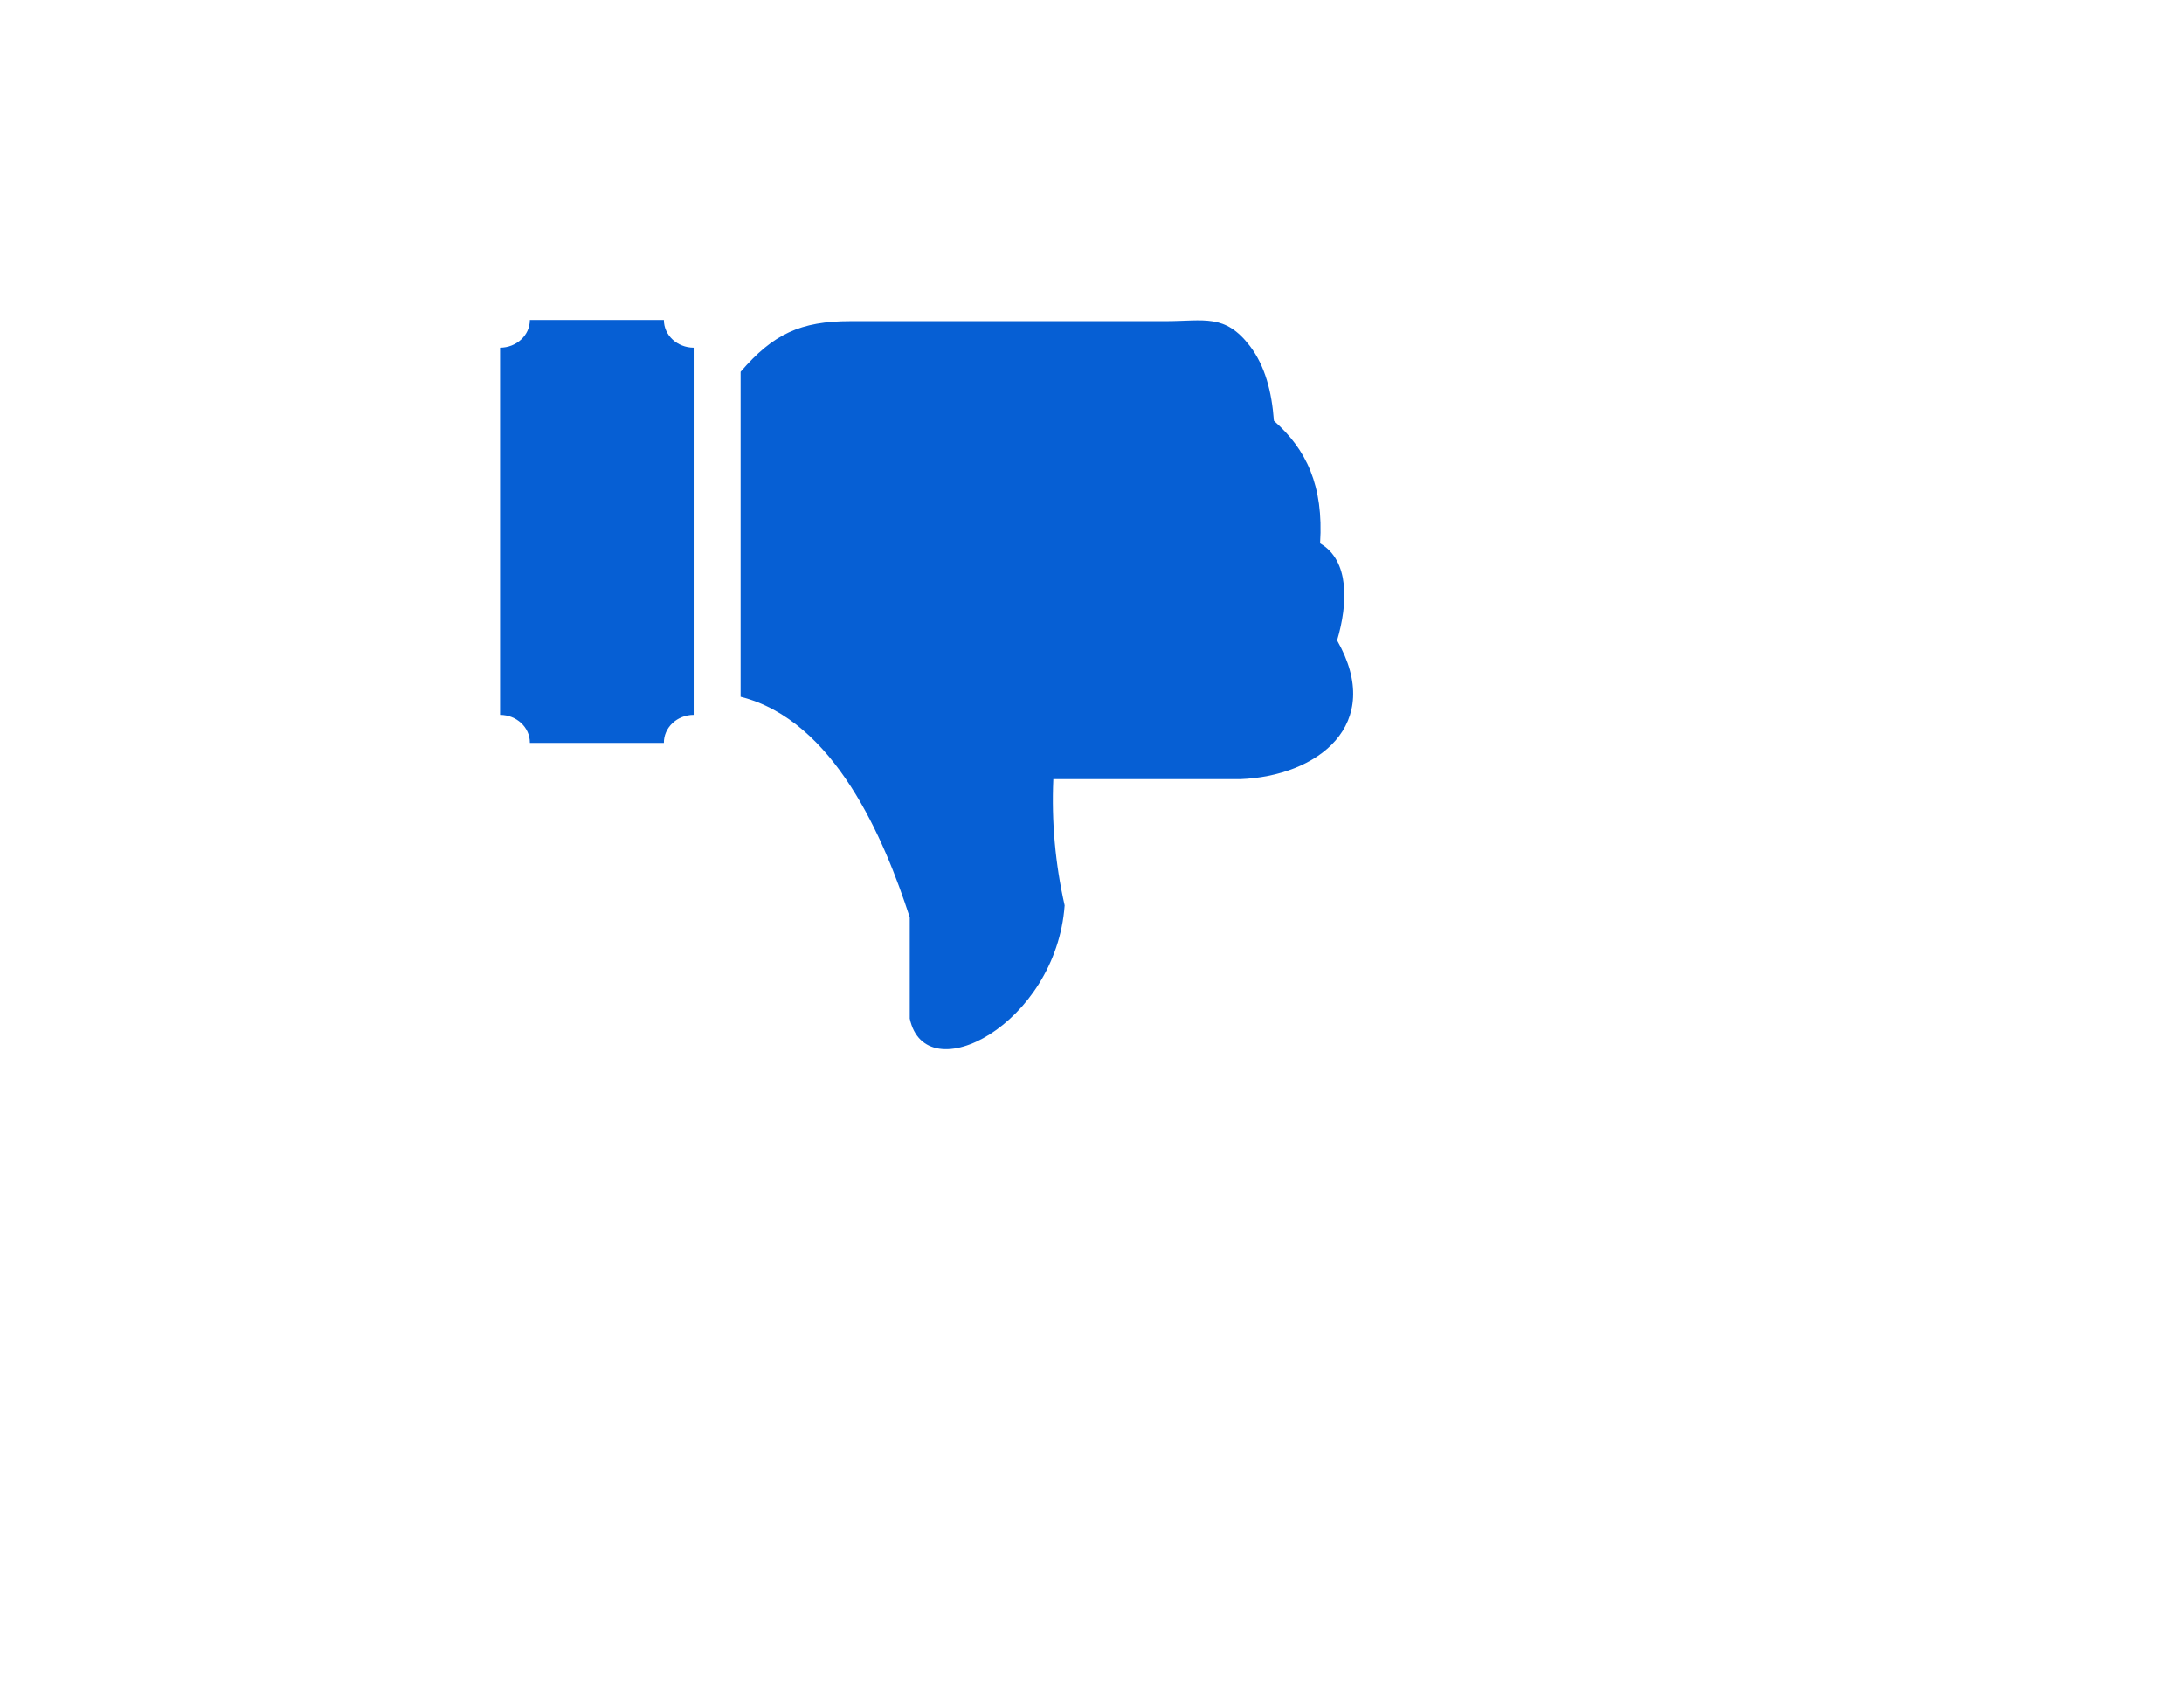
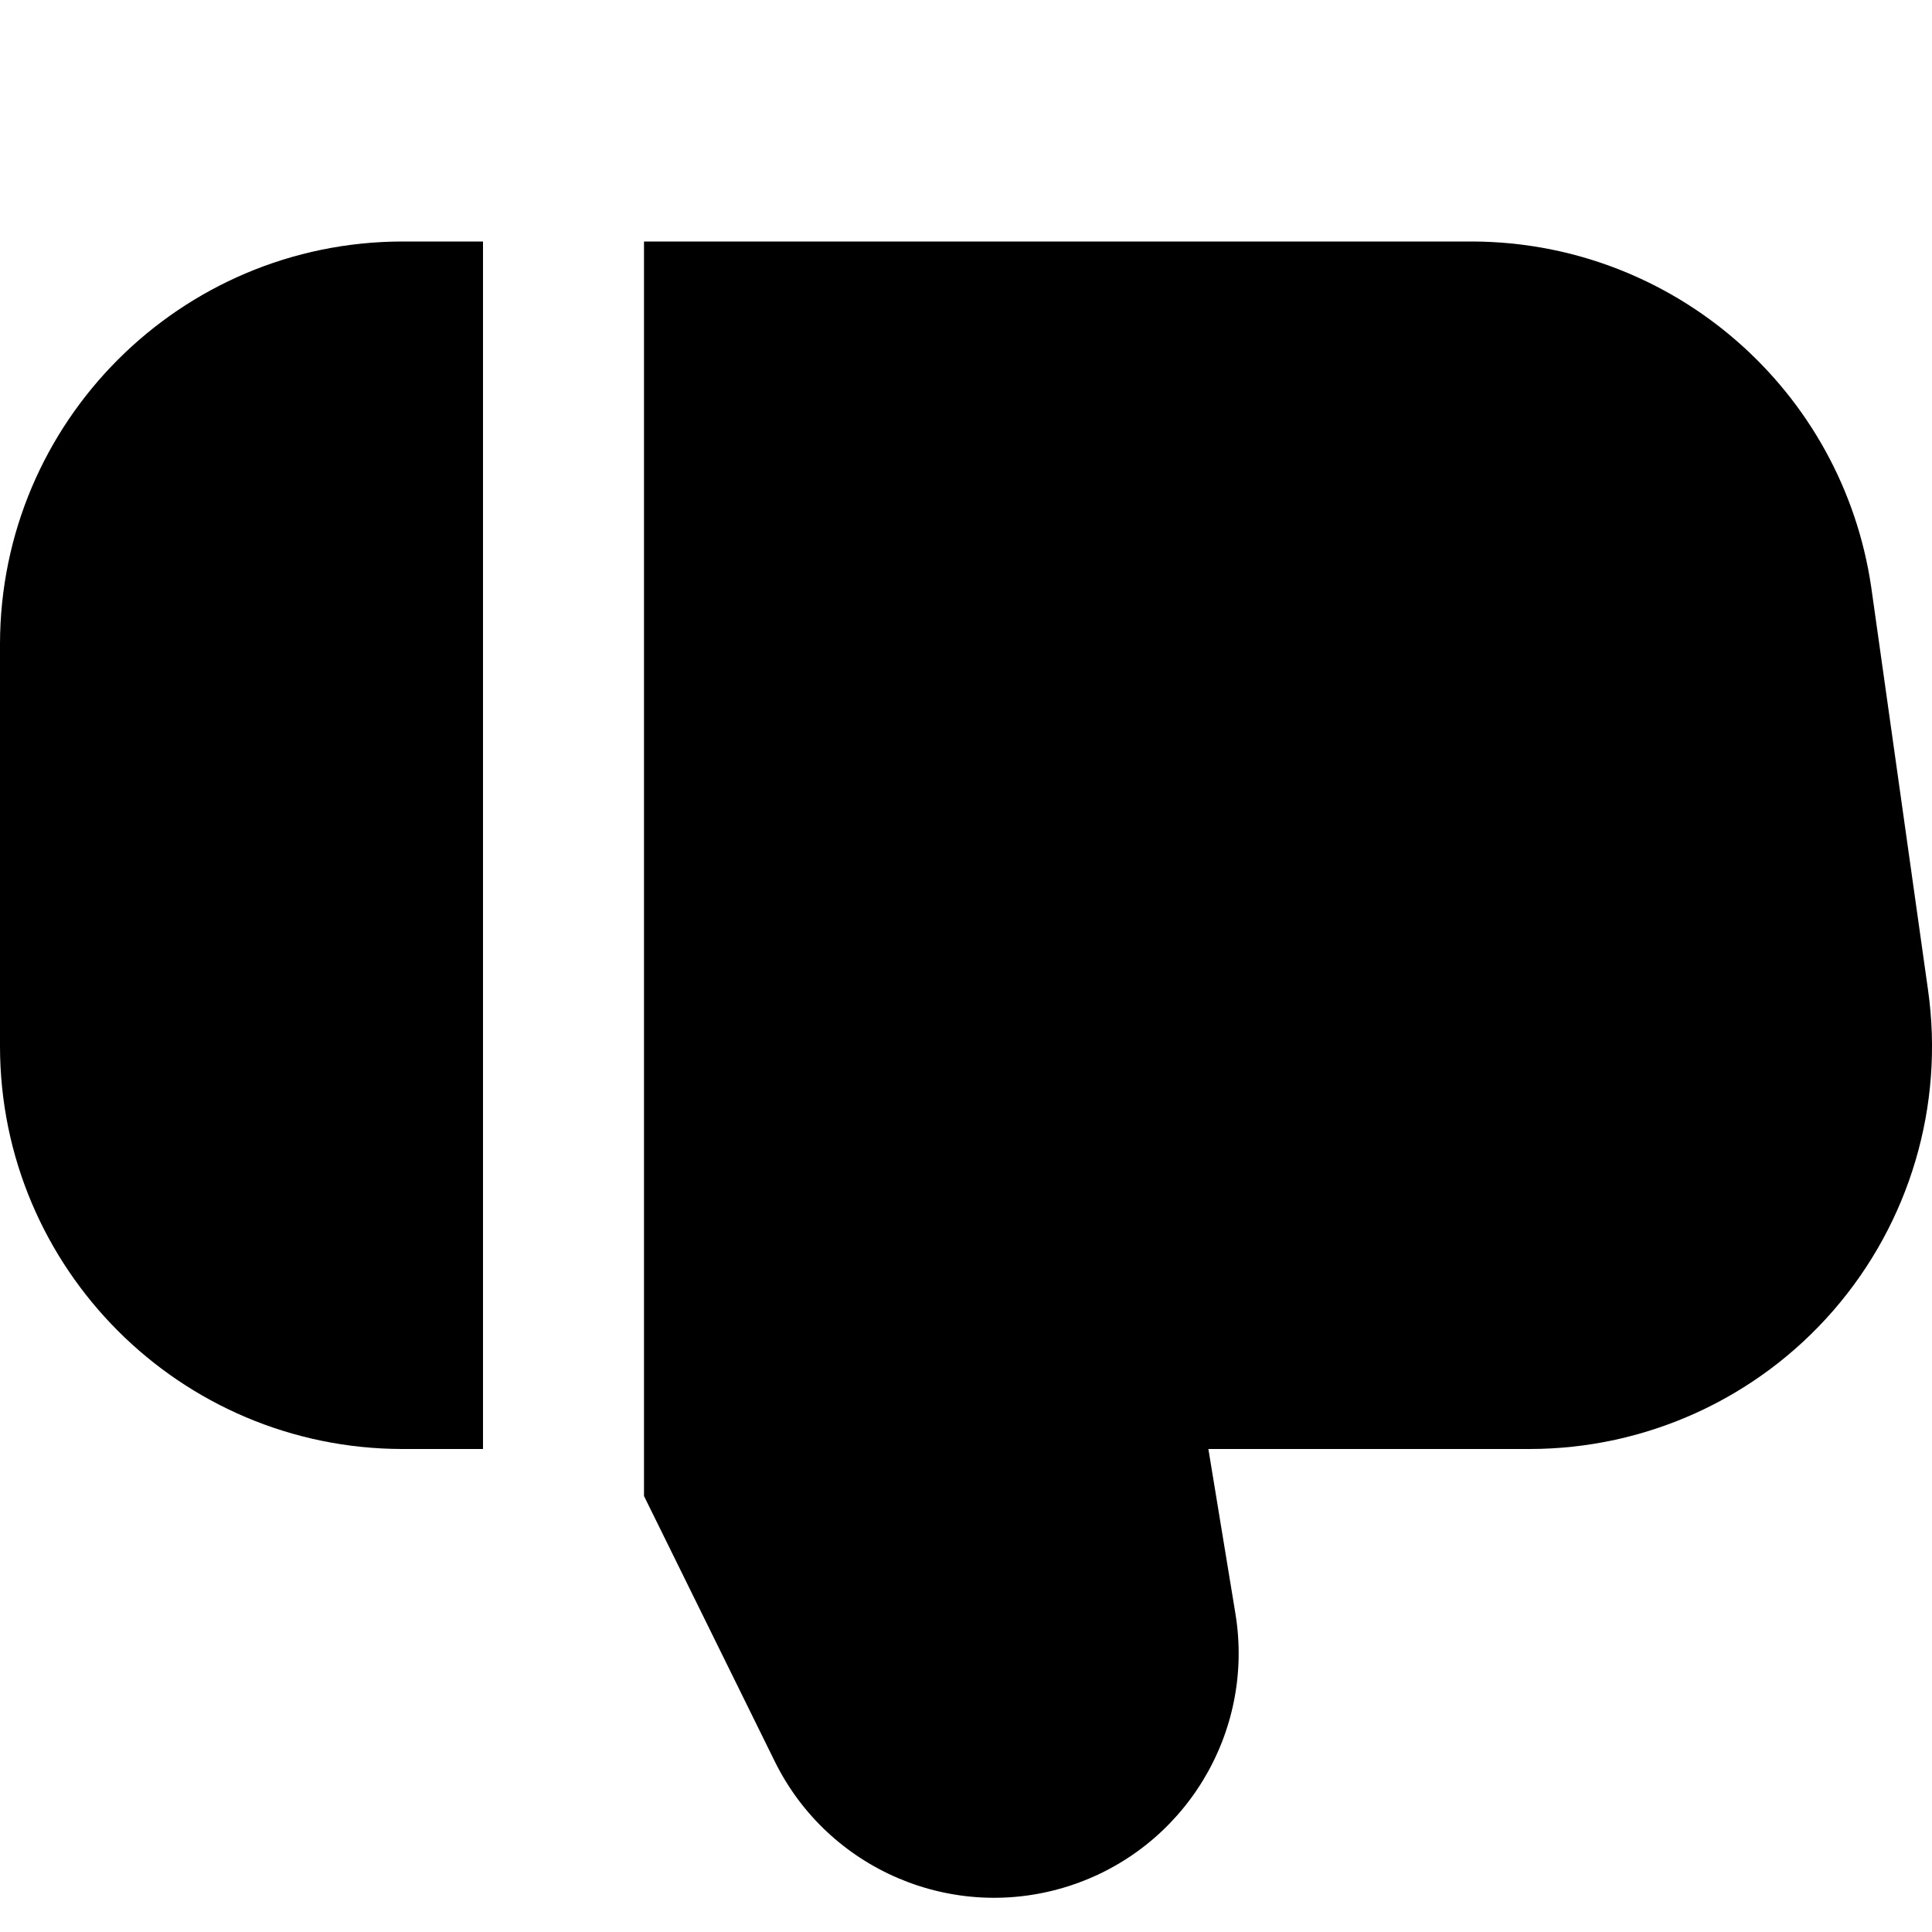
- <svg xmlns="http://www.w3.org/2000/svg" data-name="Layer 1" width="1764.966" height="1374.743" style="">
-   <rect id="backgroundrect" width="100%" height="100%" x="0" y="0" fill="none" stroke="none" style="" class="" />
-   <defs>
-     <style>.cls-1{fill:#065fd4;}</style>
-   </defs>
-   <g class="currentLayer" style="">
-     <path class="cls-1 selected" d="M1069.476,506.067 h-108.296 A-24.184,22.393 0 0 1 937.108,528.72 V825.395 a-24.184,22.393 0 0 1 24.072,22.393 H1069.476 A-24.184,22.393 0 0 1 1093.548,825.395 V528.72 a-24.184,22.393 0 0 1 -24.072,-22.393 zM762.487,283.327 c-12.737,-59.647 -118.228,-4.728 -125.186,91.444 A-447.886,414.721 0 0 1 646.448,476.763 h-150.773 c-62.677,2.286 -117.386,43.852 -78.557,112.123 c-8.81,29.719 -10.156,64.635 13.747,78.403 c-2.974,46.761 11.222,76.065 37.314,99.03 c1.739,23.485 7.126,44.319 19.359,60.374 c20.256,26.446 36.697,20.159 68.569,20.159 H810.463 c40.345,0 62.34,-10.391 88.713,-40.942 V543.32 C823.313,524.356 782.968,428.235 762.487,365.107 V283.327 z" id="svg_1" transform="rotate(-180 748.8381,553.168) " />
-   </g>
+ <svg xmlns="http://www.w3.org/2000/svg" id="Filled" viewBox="0 0 24 24" width="512" height="512">
+   <path d="M23.951,12.3l-.705-5A5.024,5.024,0,0,0,18.3,3H8V18.584l1.626,3.3a3.038,3.038,0,0,0,5.721-1.838L15.011,18H19a5,5,0,0,0,4.951-5.7Z" />
+   <path d="M0,8v5a5.006,5.006,0,0,0,5,5H6V3H5A5.006,5.006,0,0,0,0,8Z" />
</svg>
